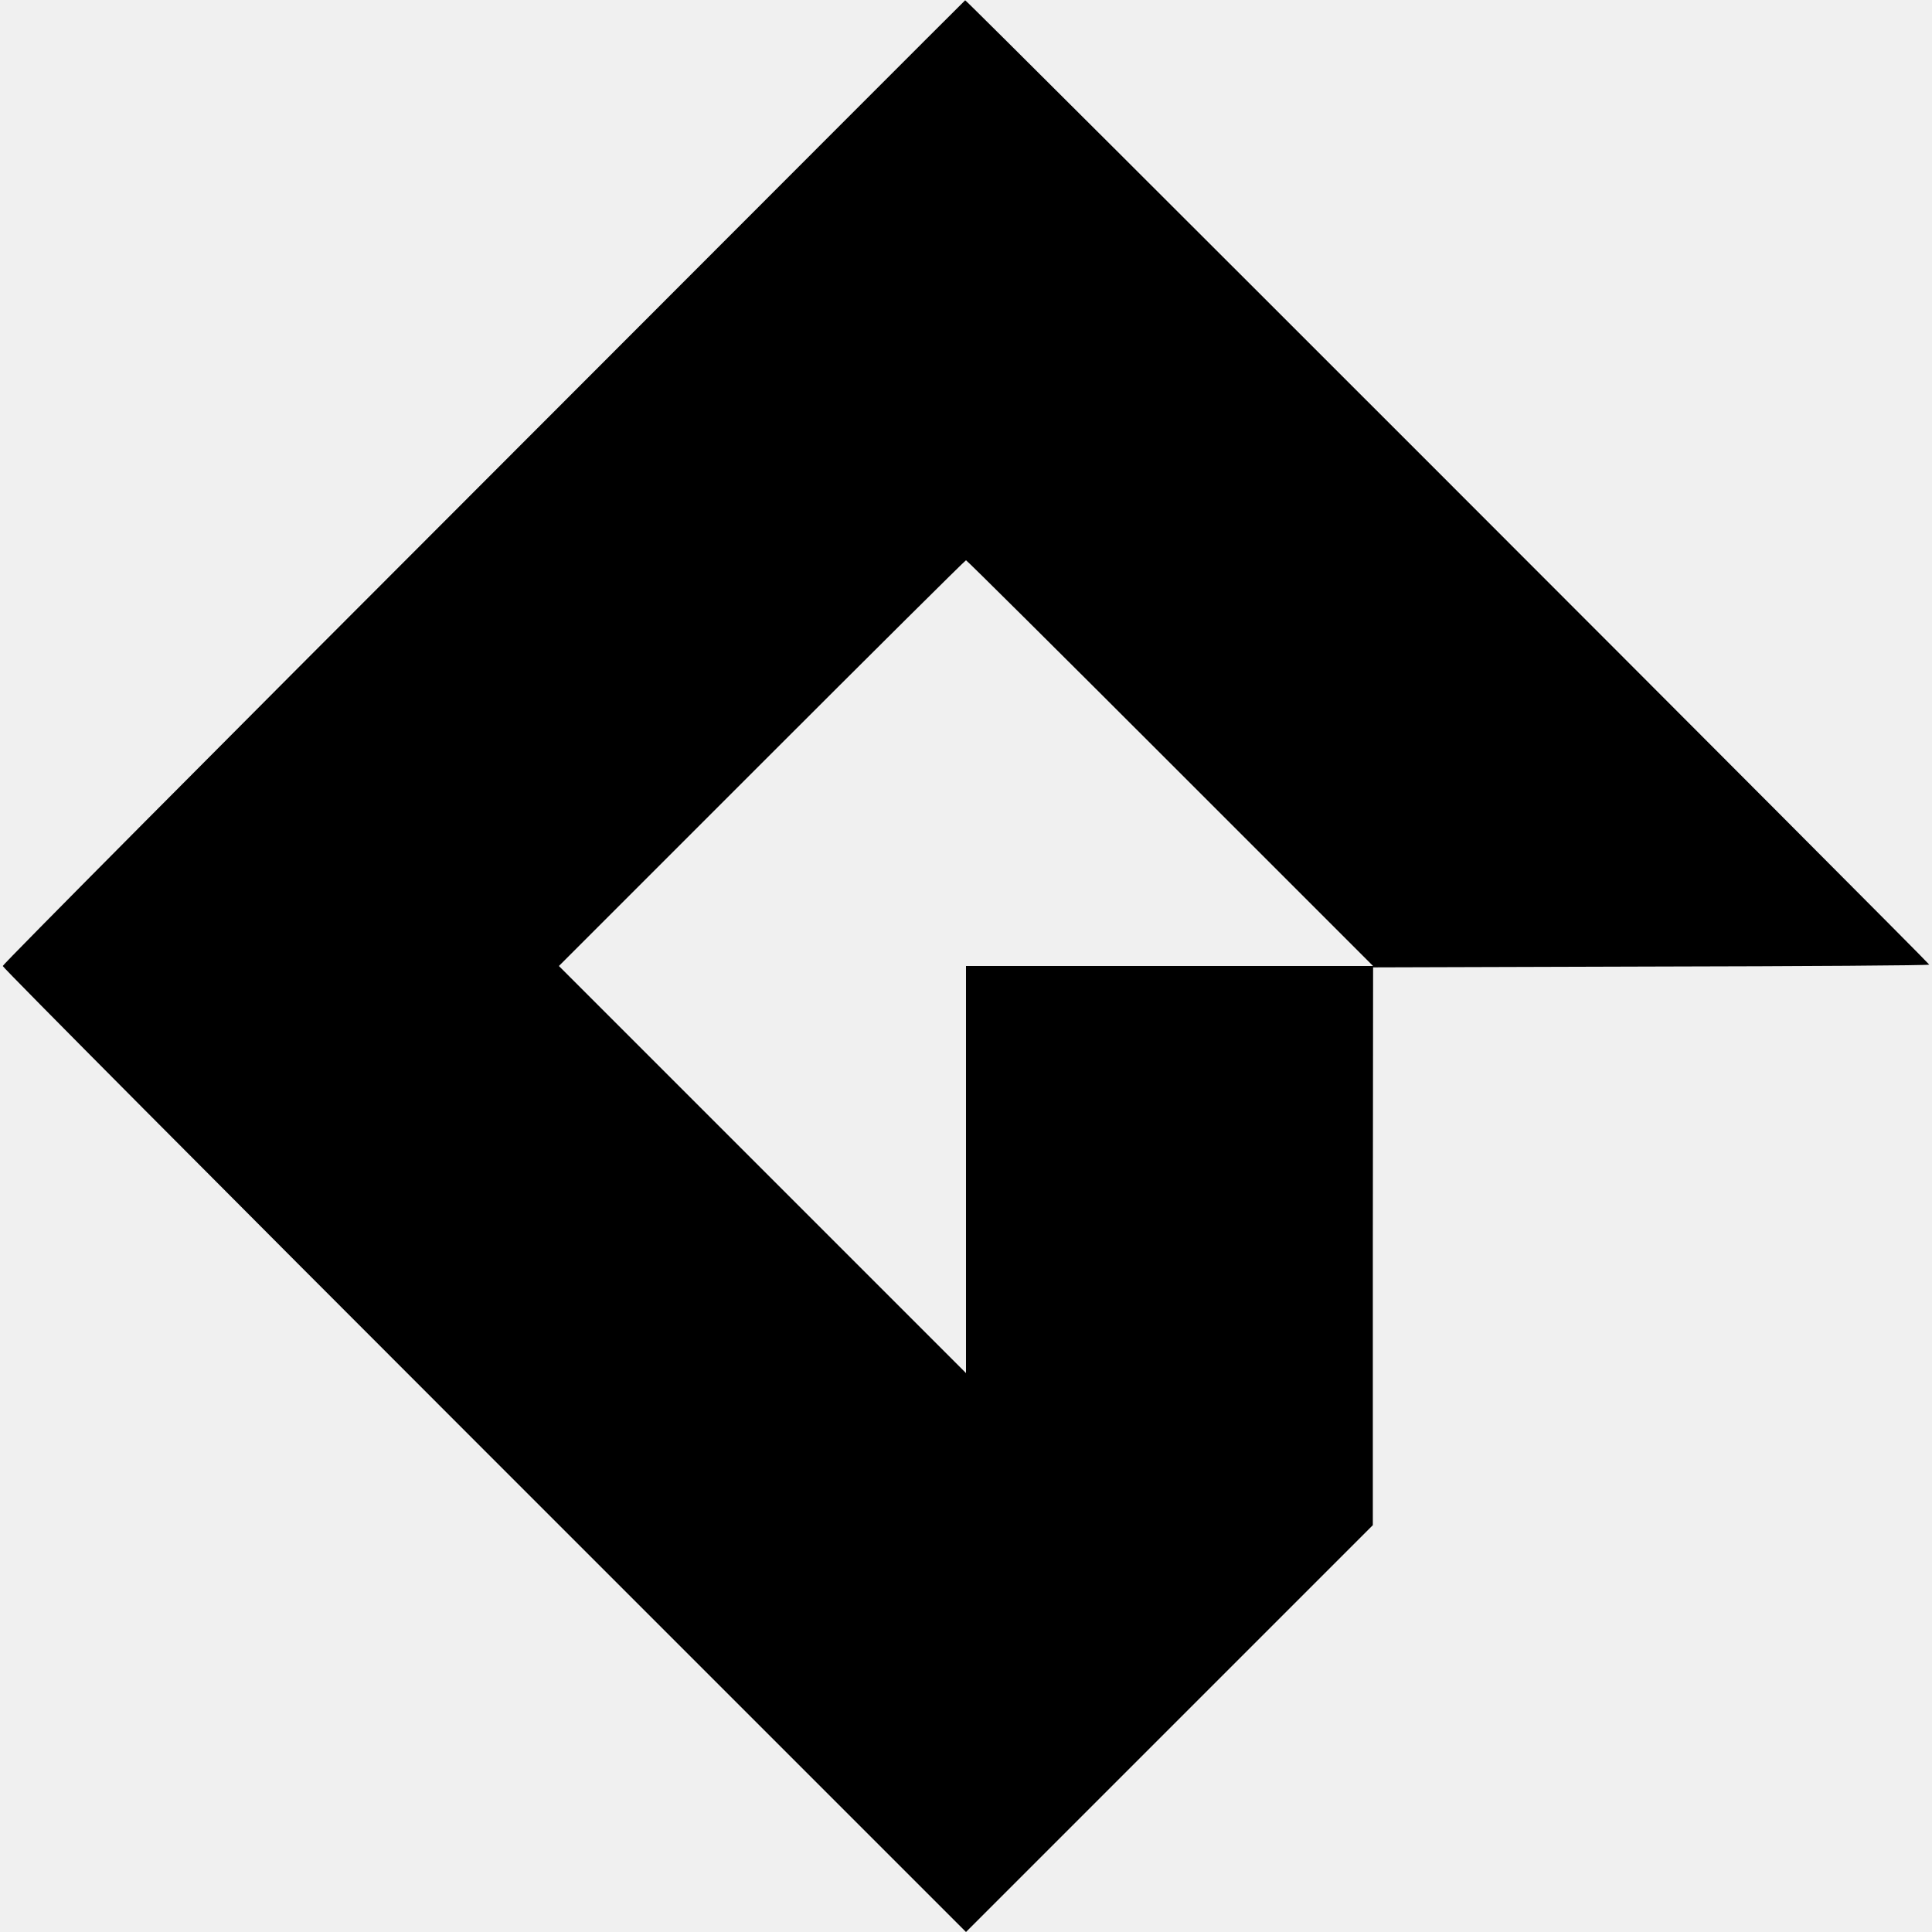
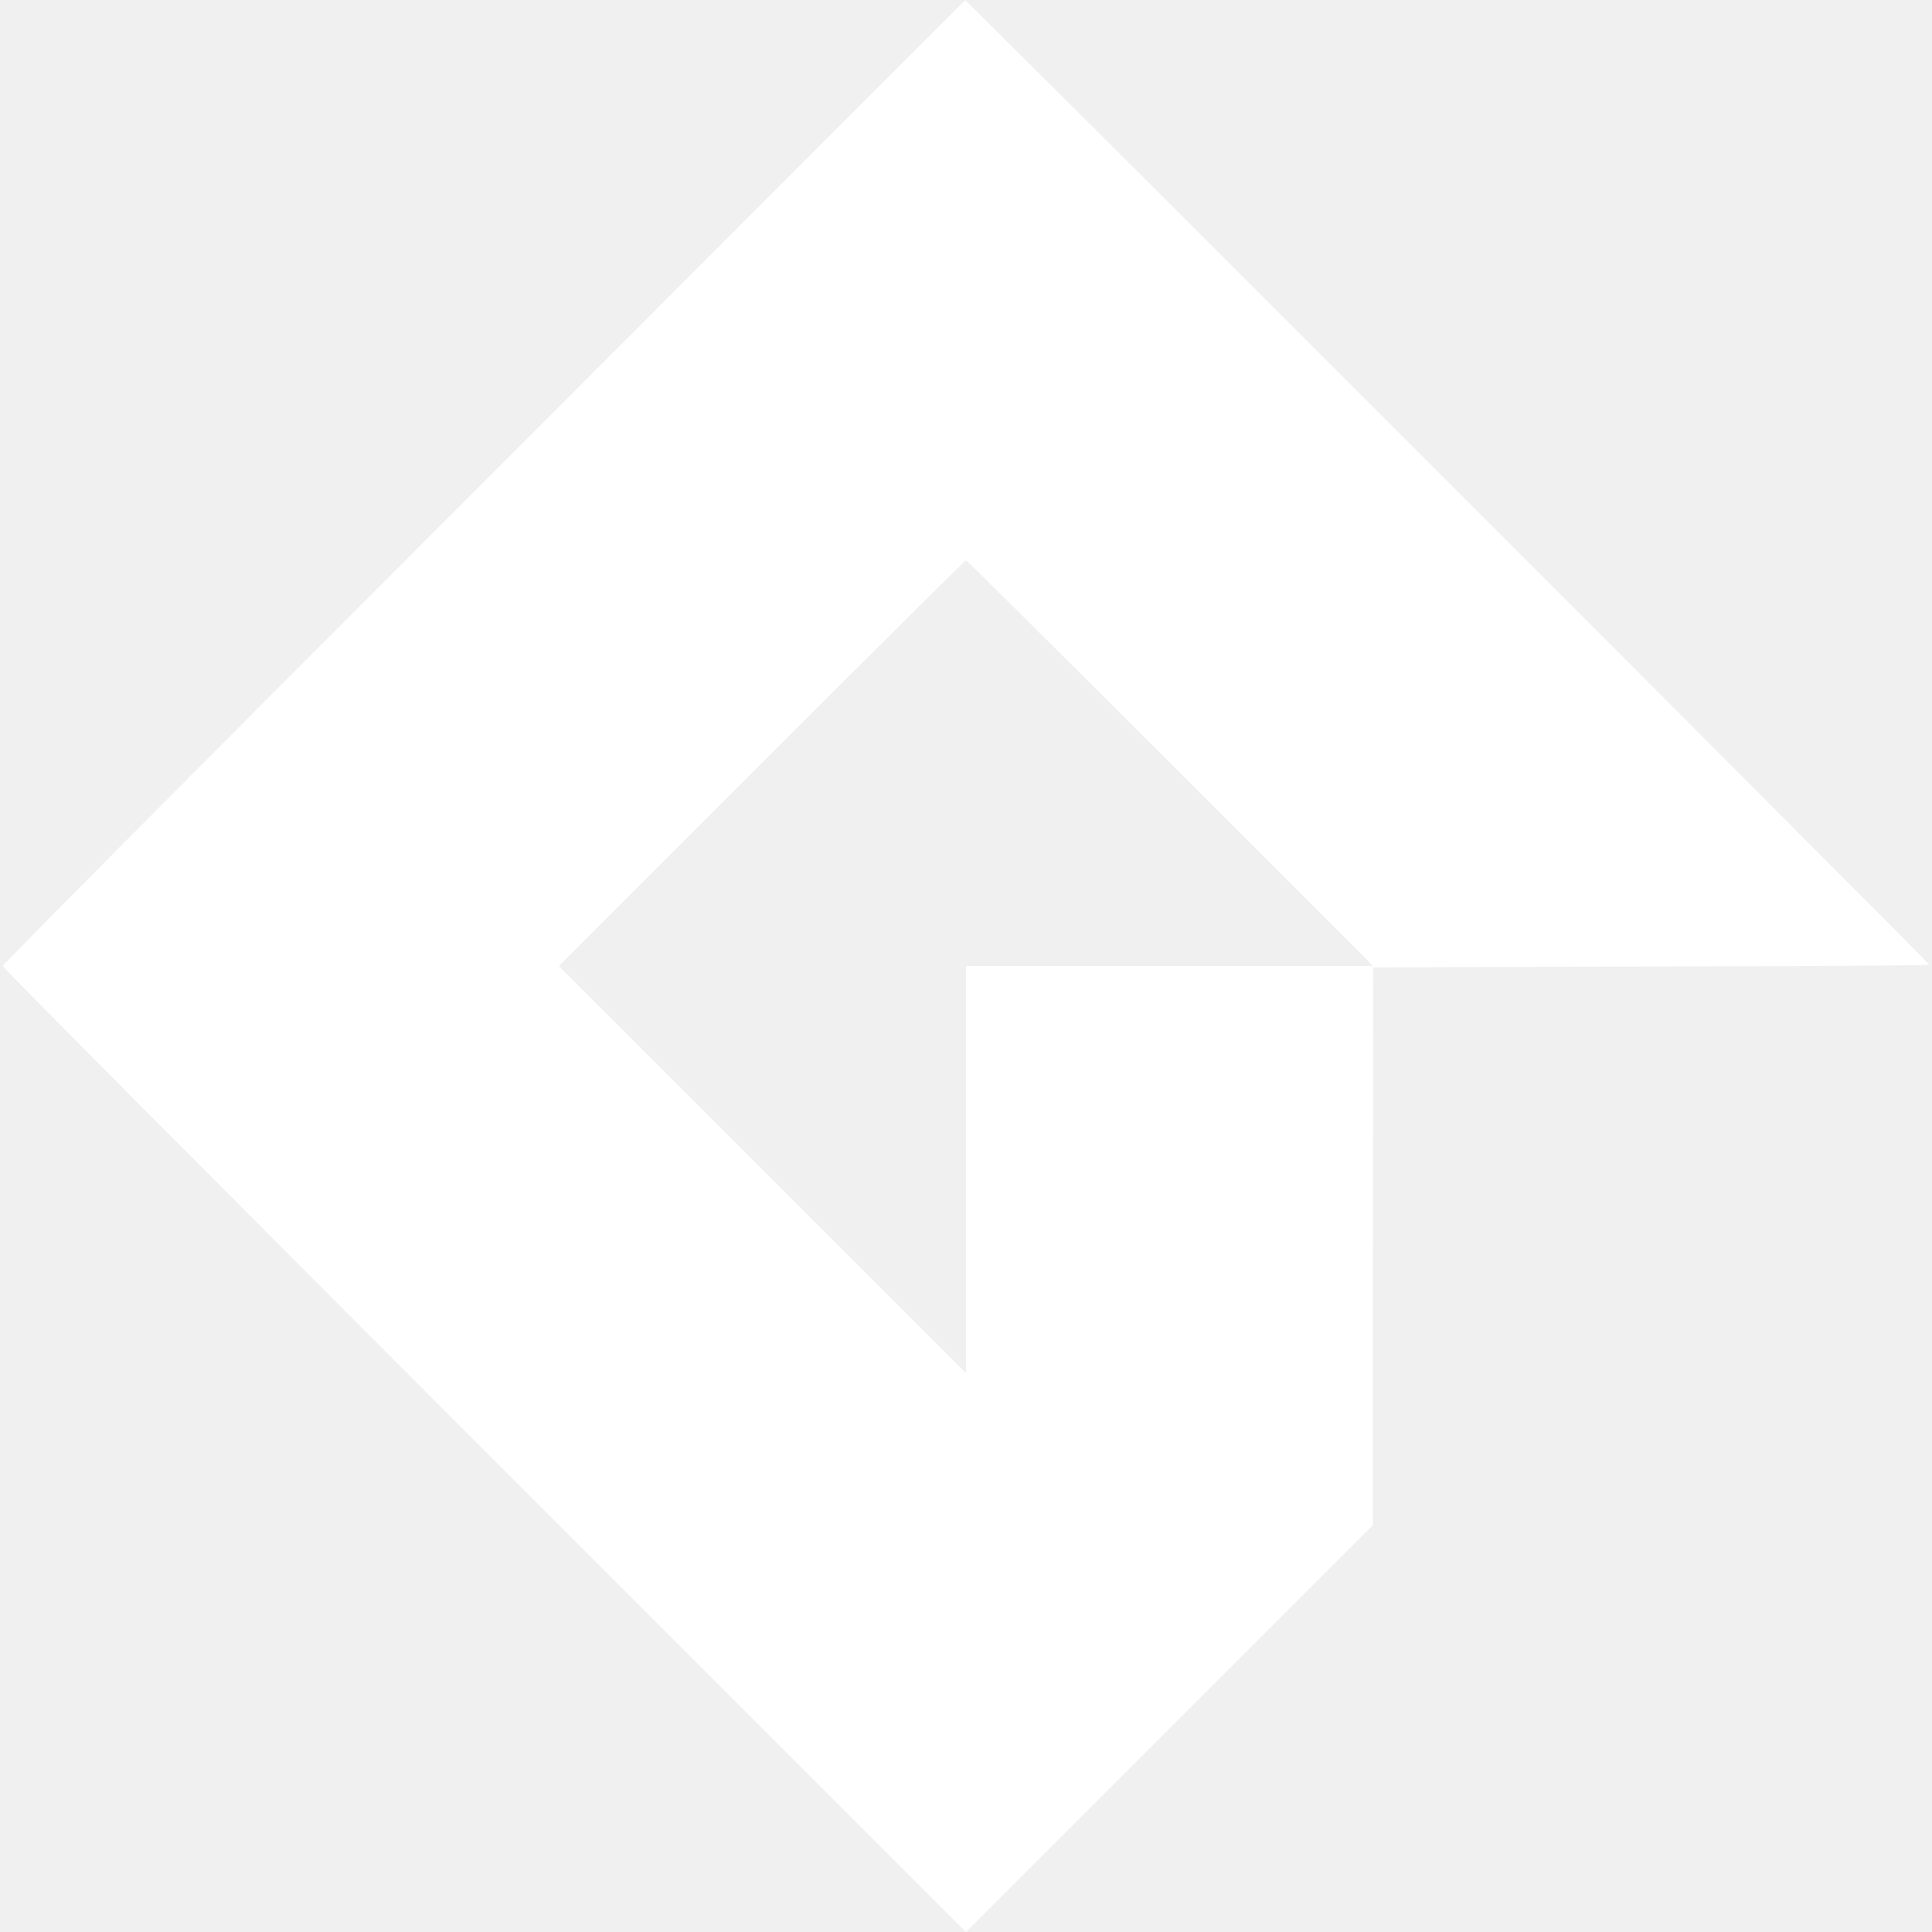
<svg xmlns="http://www.w3.org/2000/svg" version="1.0" width="700pt" height="700pt" viewBox="0 0 700 700" preserveAspectRatio="xMidYMid meet">
-   <g transform="translate(0,700) scale(0.1,-0.1)" fill="#000000" stroke="none">
+   <g transform="translate(0,700) scale(0.1,-0.1)" fill="#FFFFFF" stroke="none">
    <path d="M1753 5254 c-959 -959 -1743 -1748 -1743 -1754 0 -6 785 -795 1745 -1755 l1745 -1745 737 737 737 737 0 1010 1 1011 1008 3 c554 1 1007 4 1007 7 0 6 -3488 3496 -3493 3494 -1 0 -786 -786 -1744 -1745z m2487 -1019 l735 -735 -738 0 -737 0 0 -737 0 -738 -737 737 -738 738 735 735 c404 404 737 735 740 735 3 0 336 -331 740 -735z" />
  </g>
</svg>
